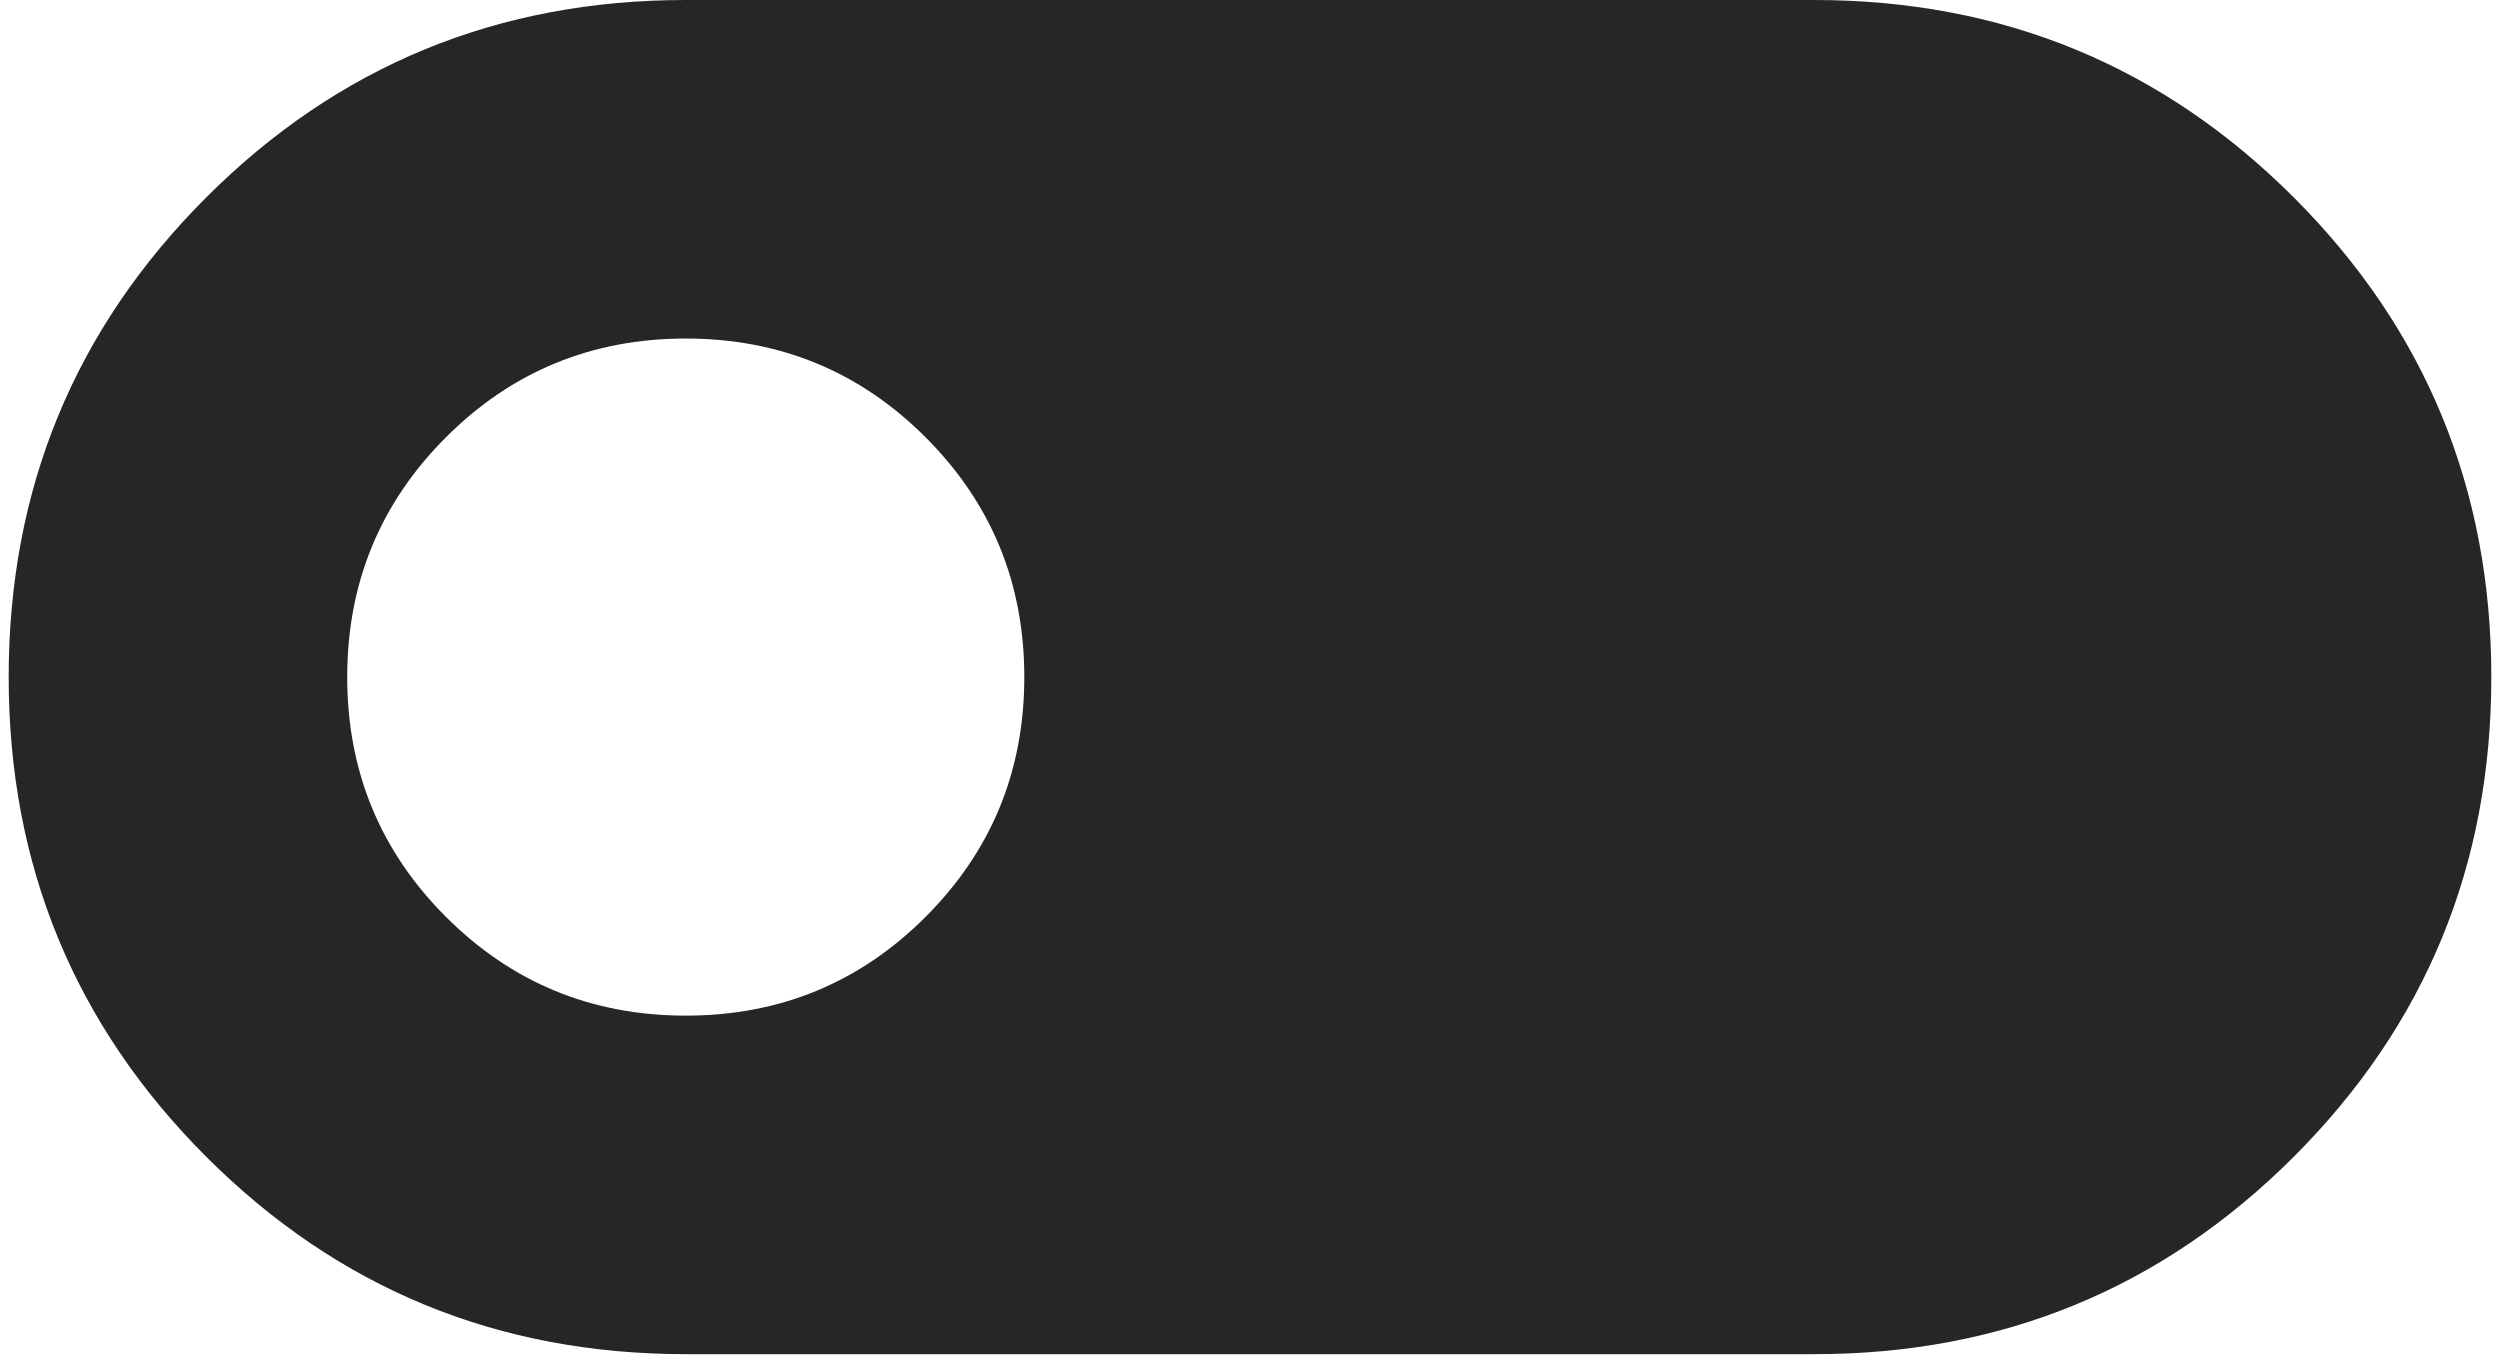
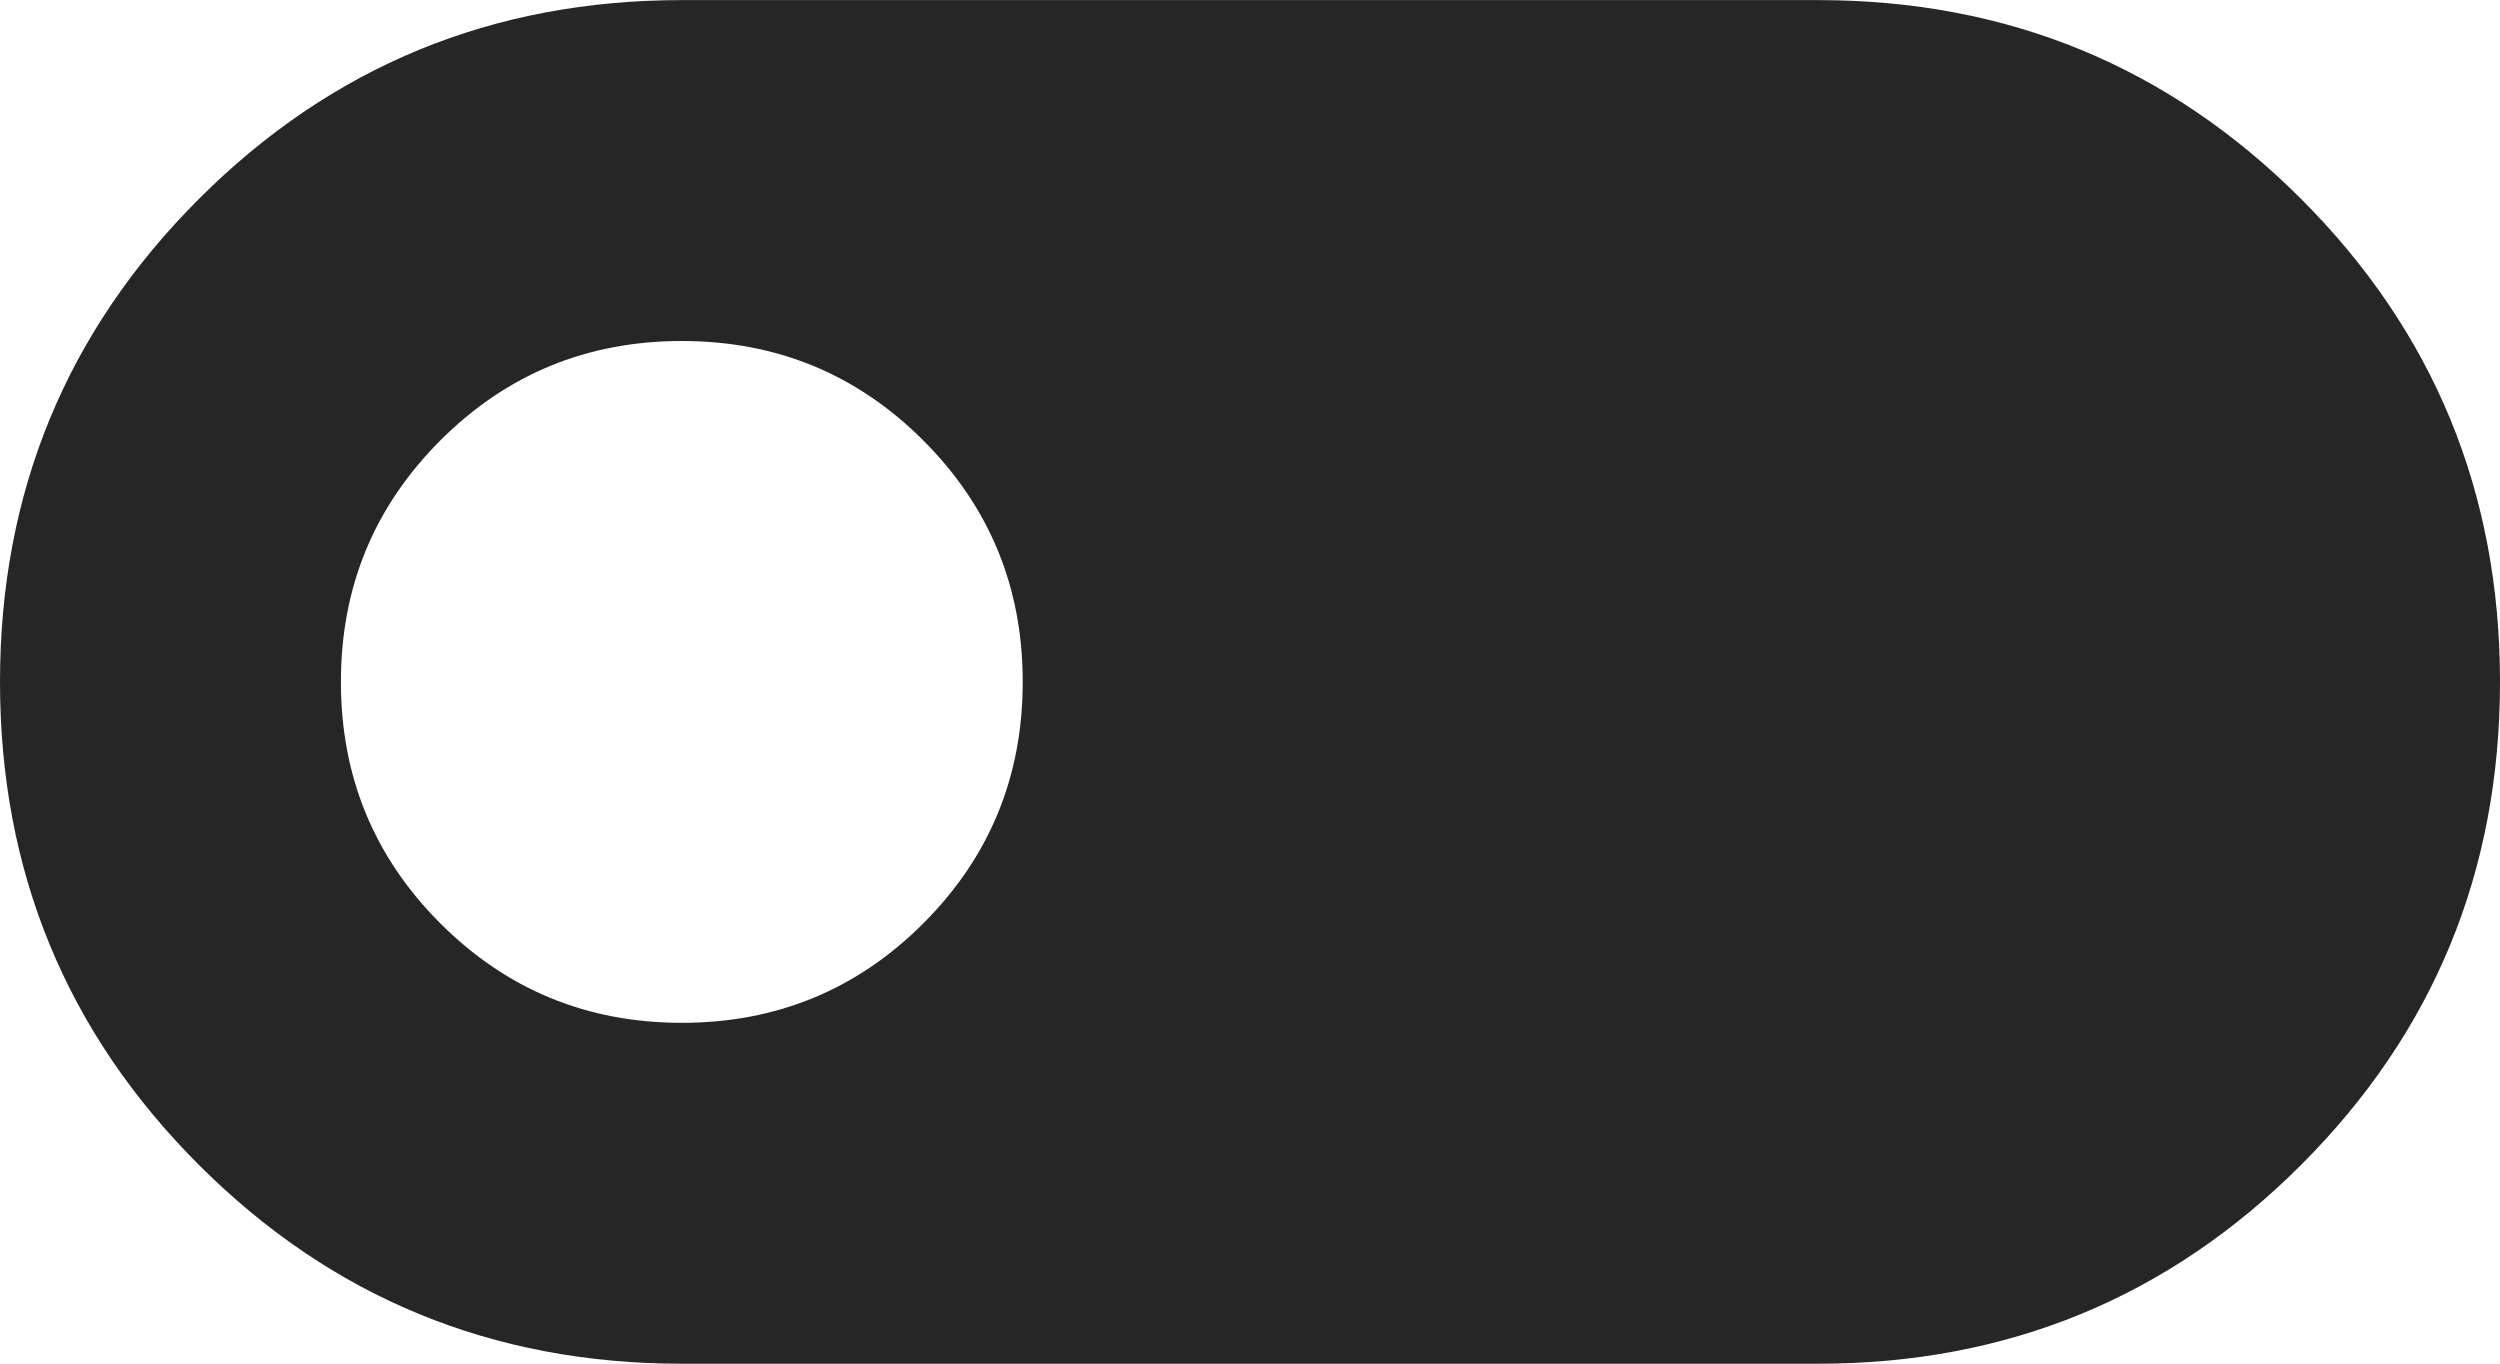
- <svg viewBox="40 -720 880 480" width="24px" height="13px" fill="#262626" aria-label="toggle off fill">
+ <svg viewBox="40 -720 880 480" width="23.83px" height="13px" fill="#262626" aria-label="toggle off fill">
  <path d="M280-240q-100 0-170-70T40-480q0-100 70-170t170-70h400q100 0 170 70t70 170q0 100-70 170t-170 70H280Zm0-120q50 0 85-35t35-85q0-50-35-85t-85-35q-50 0-85 35t-35 85q0 50 35 85t85 35Z">
  </path>
</svg>
